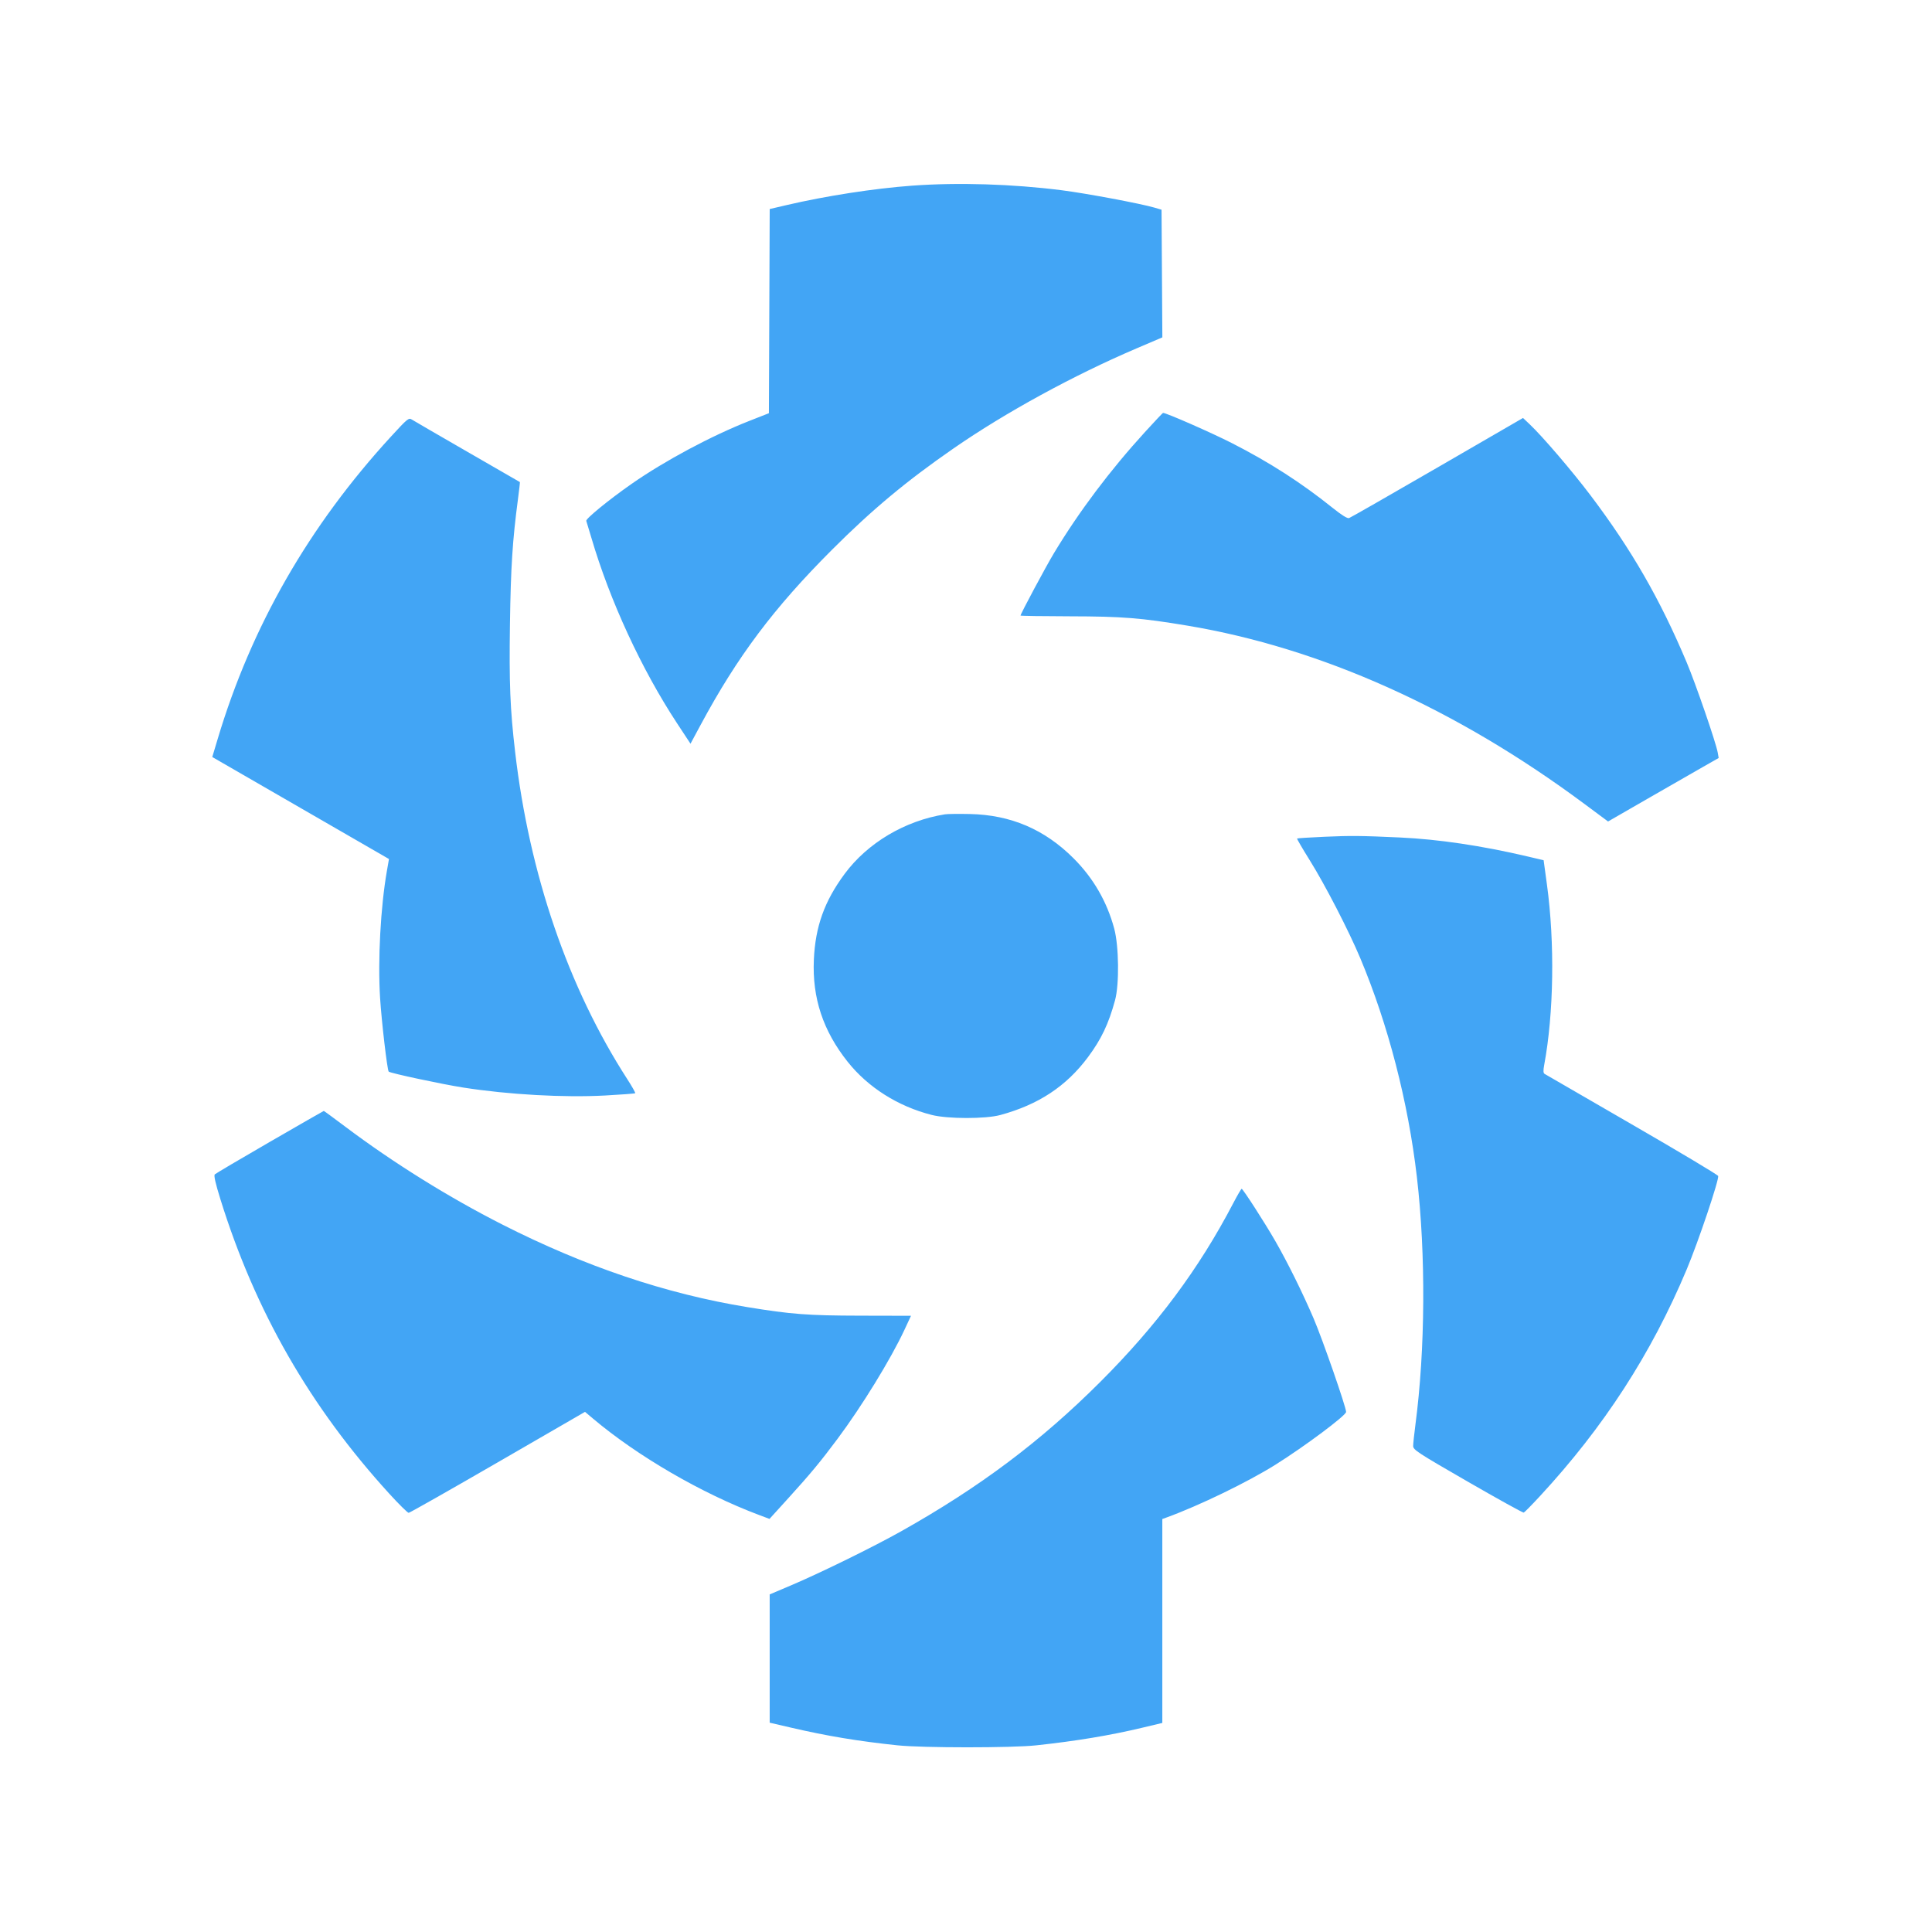
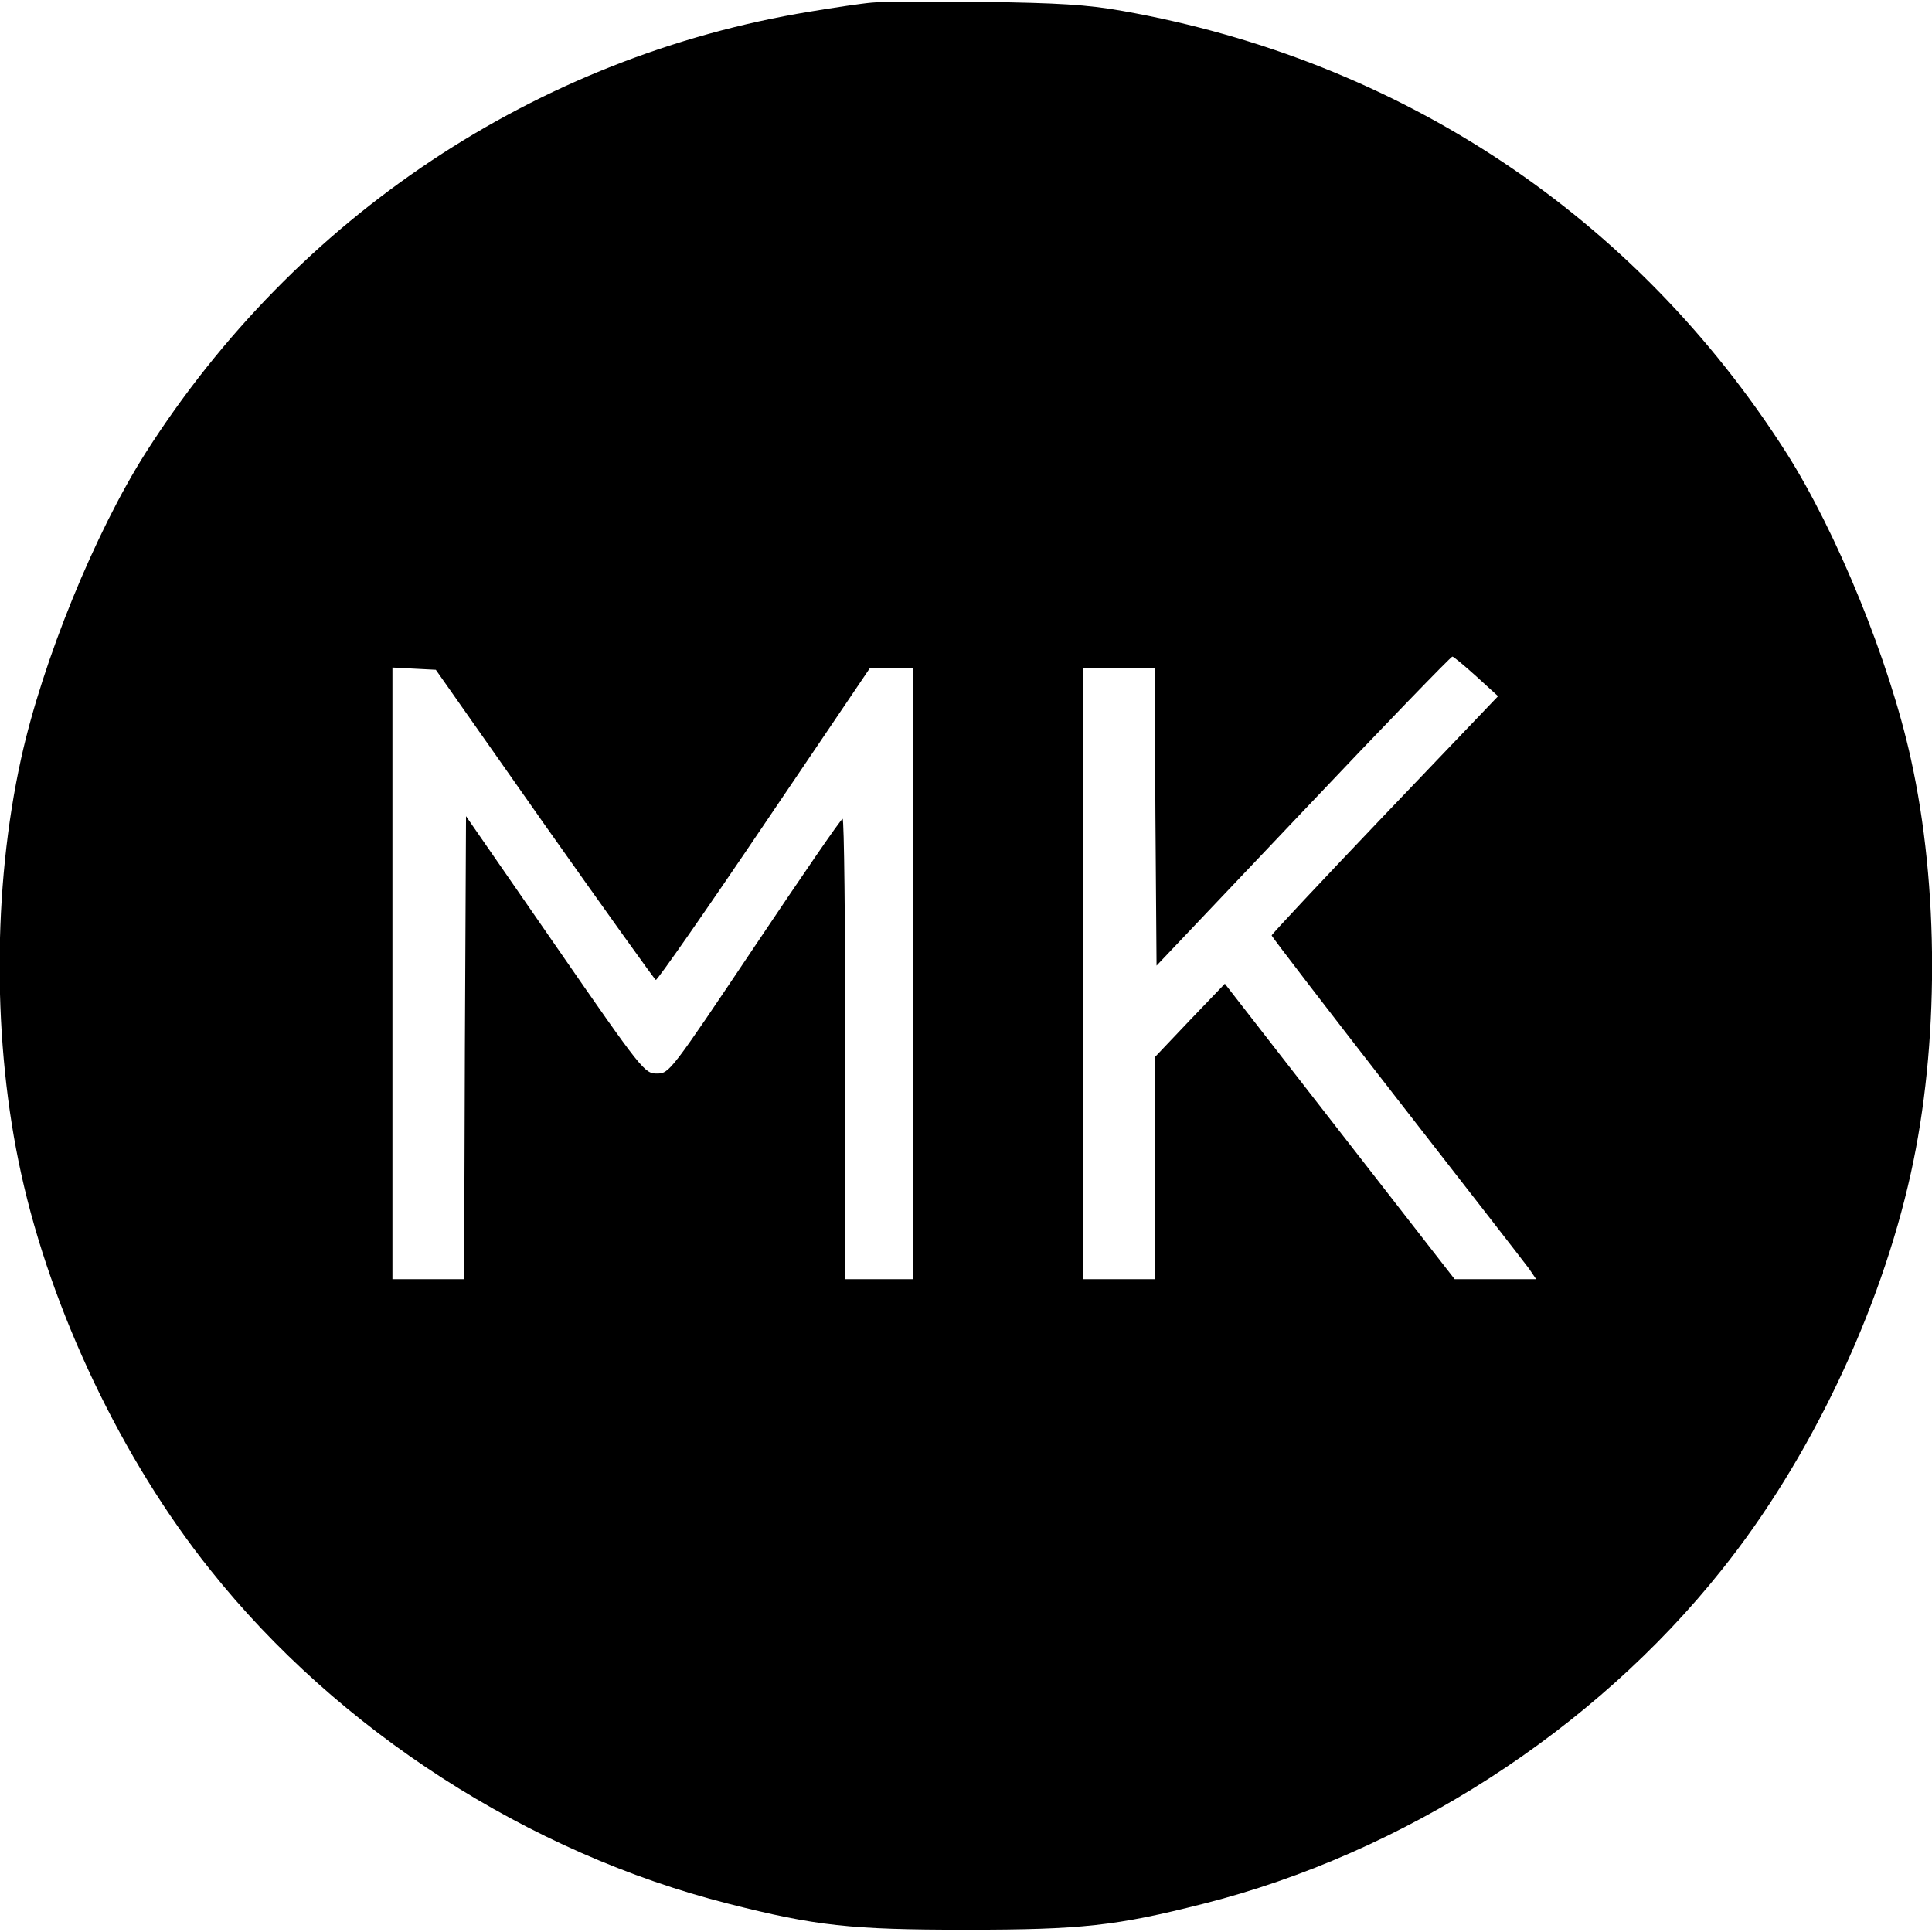
- <svg xmlns="http://www.w3.org/2000/svg" width="1240" height="1240">
-   <path d="M585.5 119.157c-24.392 1.775-55.454 6.582-80.743 12.495l-10.743 2.512-.257 65.522-.257 65.523-12.5 4.911c-24.453 9.608-54.301 25.574-75.692 40.488-14.402 10.041-29.52 22.393-29.025 23.713.243.648 1.692 5.443 3.22 10.655 11.868 40.48 32.267 84.639 55.173 119.442l8.503 12.917 6.683-12.417c23.502-43.672 46.807-74.722 84.066-112.002 25.738-25.754 47.825-44.173 78.072-65.109 33.386-23.108 77-46.934 117.761-64.332l16.261-6.94-.261-40.974-.261-40.973-4.5-1.319c-8.958-2.625-43.862-9.169-59.5-11.155-31.749-4.032-66.513-5.102-96-2.957M734.906 277.25c-22.472 24.627-42.334 51.05-58.443 77.75-5.099 8.45-21.464 39.014-21.462 40.083 0 .229 14.287.445 31.75.479 33.627.065 45.612 1.017 75.303 5.978 85.759 14.331 172.63 53.33 254.813 114.394l15.221 11.31 25.706-14.808c14.138-8.144 30.112-17.312 35.497-20.372l9.79-5.564-.61-3.5c-1.096-6.29-14.149-44.185-19.977-58-17.139-40.622-35.248-72.077-61.599-107-11.686-15.488-30.818-37.844-39.039-45.62l-4.356-4.119-55 31.858c-30.25 17.522-55.747 32.106-56.66 32.408-1.079.358-4.75-1.93-10.5-6.543-20.084-16.116-40.545-29.274-64.607-41.547C777.601 277.739 748.585 265 746.461 265c-.207 0-5.407 5.512-11.555 12.25m-483.911 2.889c-52.729 57.452-89.592 121.745-111.254 194.044l-3.501 11.683 56.707 32.735 56.706 32.734-1.326 7.583c-4.069 23.272-5.894 57.248-4.381 81.582.926 14.898 4.591 46.254 5.526 47.28.898.986 34.289 8.122 48.028 10.264 28.958 4.515 64.488 6.499 90.867 5.074 10.377-.56 19.07-1.222 19.319-1.471.248-.248-2.035-4.306-5.074-9.017-37.96-58.843-62.879-131.564-72.005-210.13-3.219-27.711-3.869-43.866-3.307-82.149.534-36.338 1.631-53.441 5.12-79.832.798-6.039 1.368-11.04 1.266-11.112-.102-.073-15.261-8.815-33.686-19.427-18.425-10.613-34.464-19.919-35.642-20.682-2.027-1.312-2.739-.735-13.363 10.841M606.5 522.653c-25.669 4.073-49.712 18.357-64.437 38.283-12.956 17.531-18.769 33.768-19.713 55.064-1.087 24.502 5.901 45.6 21.676 65.452 13.091 16.473 32.315 28.634 53.974 34.141 10.222 2.599 34.507 2.629 44 .054 24.469-6.637 42.328-18.418 56.253-37.107 8.576-11.511 13.261-21.347 17.403-36.54 2.782-10.202 2.502-34.762-.523-46-4.654-17.286-13.403-32.422-26.057-45.076-18.639-18.639-40.322-27.911-66.576-28.47-7.15-.152-14.35-.062-16 .199m243.676 14.396c-9.529.421-17.487.928-17.685 1.126-.198.198 3.43 6.427 8.061 13.843 9.872 15.805 25.076 45.255 32.515 62.982 17.89 42.628 30.726 92.267 36.33 140.5 5.776 49.707 5.41 110.661-.955 158.936-.793 6.015-1.442 12.144-1.442 13.62 0 2.476 2.712 4.248 35.027 22.888 19.264 11.113 35.44 20.059 35.946 19.88.506-.178 5.205-4.957 10.444-10.619 40.968-44.285 71.417-91.321 94.113-145.385 7.518-17.906 21.003-57.989 20.208-60.062-.302-.785-25.229-15.681-55.393-33.103-30.165-17.421-55.37-32.011-56.011-32.422-.843-.54-.908-2.132-.233-5.74 6.158-32.924 6.854-78.418 1.771-115.688l-2.141-15.695-10.616-2.49c-29.261-6.862-56.983-10.974-81.615-12.105-25.026-1.149-31.483-1.212-48.324-.466M173.193 732.877c-18.869 10.91-34.771 20.301-35.338 20.868-.708.708.416 5.685 3.59 15.893 22.372 71.955 57.534 133.26 108.468 189.112 6.144 6.737 11.715 12.235 12.379 12.217.665-.019 26.402-14.607 57.195-32.419l55.987-32.386 5.013 4.231c28.719 24.239 69.849 48.122 106.705 61.961l6.691 2.512 11.972-13.183c14.282-15.727 20.74-23.512 31.675-38.183 15.78-21.171 34.174-51.134 42.972-70l4.197-9-32.6-.072c-33.662-.073-44.236-.877-72.599-5.517-52.086-8.52-104.017-26.026-157-52.926-34.47-17.5-69.941-39.589-100.682-62.699-7.525-5.657-13.825-10.277-14-10.266-.175.011-15.756 8.946-34.625 19.857M791.52 772.25c-22.058 42.207-48.977 78.371-85.449 114.795-38.124 38.072-77.236 67.416-127.546 95.69-17.969 10.099-51.743 26.686-70.775 34.76l-13.75 5.834v82.327l13.75 3.194c23.233 5.395 43.059 8.689 68.25 11.336 16.09 1.691 73.361 1.705 89 .021 25.772-2.774 47.439-6.375 68.25-11.344l12.75-3.045V974.95l2.75-1.001c20.982-7.643 52.157-22.755 69.847-33.859 18.882-11.852 45.274-31.559 45.357-33.868.102-2.831-15.119-46.644-20.841-59.99-7.171-16.726-16.651-35.878-24.655-49.808-6.712-11.68-20.708-33.401-21.531-33.415-.315-.005-2.748 4.154-5.407 9.241" fill="#42a5f5" fill-rule="evenodd" />
+ <svg xmlns="http://www.w3.org/2000/svg" version="1.0" width="512pt" height="512pt" viewBox="0 0 512 512" preserveAspectRatio="xMidYMid meet">
+   <g transform="translate(0,512) scale(0.1,-0.1)" fill="#000000" stroke="none">
+     <path d="M2310 5113 c-25 -2 -99 -13 -165 -24 -723 -119 -1360 -543 -1759 -1169 -134 -211 -273 -551 -330 -810 -76 -344 -76 -756 0 -1100 80 -365 268 -759 501 -1050 339 -426 844 -751 1373 -885 232 -59 324 -69 630 -69 306 0 398 10 630 69 529 134 1034 459 1373 885 233 291 420 684 501 1051 75 338 75 760 0 1098 -57 260 -196 600 -330 811 -399 626 -1021 1040 -1759 1171 -96 17 -169 21 -370 24 -137 1 -270 1 -295 -2z m1603 -1786 l57 -52 -300 -314 c-165 -173 -300 -317 -300 -320 0 -3 149 -197 331 -431 182 -234 340 -437 351 -452 l19 -28 -108 0 -108 0 -305 392 -304 391 -93 -97 -93 -98 0 -294 0 -294 -95 0 -95 0 0 810 0 810 95 0 95 0 2 -394 3 -395 389 410 c213 225 391 409 395 409 3 0 32 -24 64 -53z m-2470 -392 c159 -225 292 -411 295 -412 4 -1 133 184 287 412 l280 414 58 1 57 0 0 -810 0 -810 -90 0 -90 0 0 610 c0 336 -3 610 -7 610 -5 -1 -109 -153 -233 -338 -222 -331 -226 -337 -259 -337 -33 0 -39 7 -270 341 l-236 341 -3 -614 -2 -613 -95 0 -95 0 0 810 0 811 57 -3 58 -3 288 -410z" />
+   </g>
</svg>
